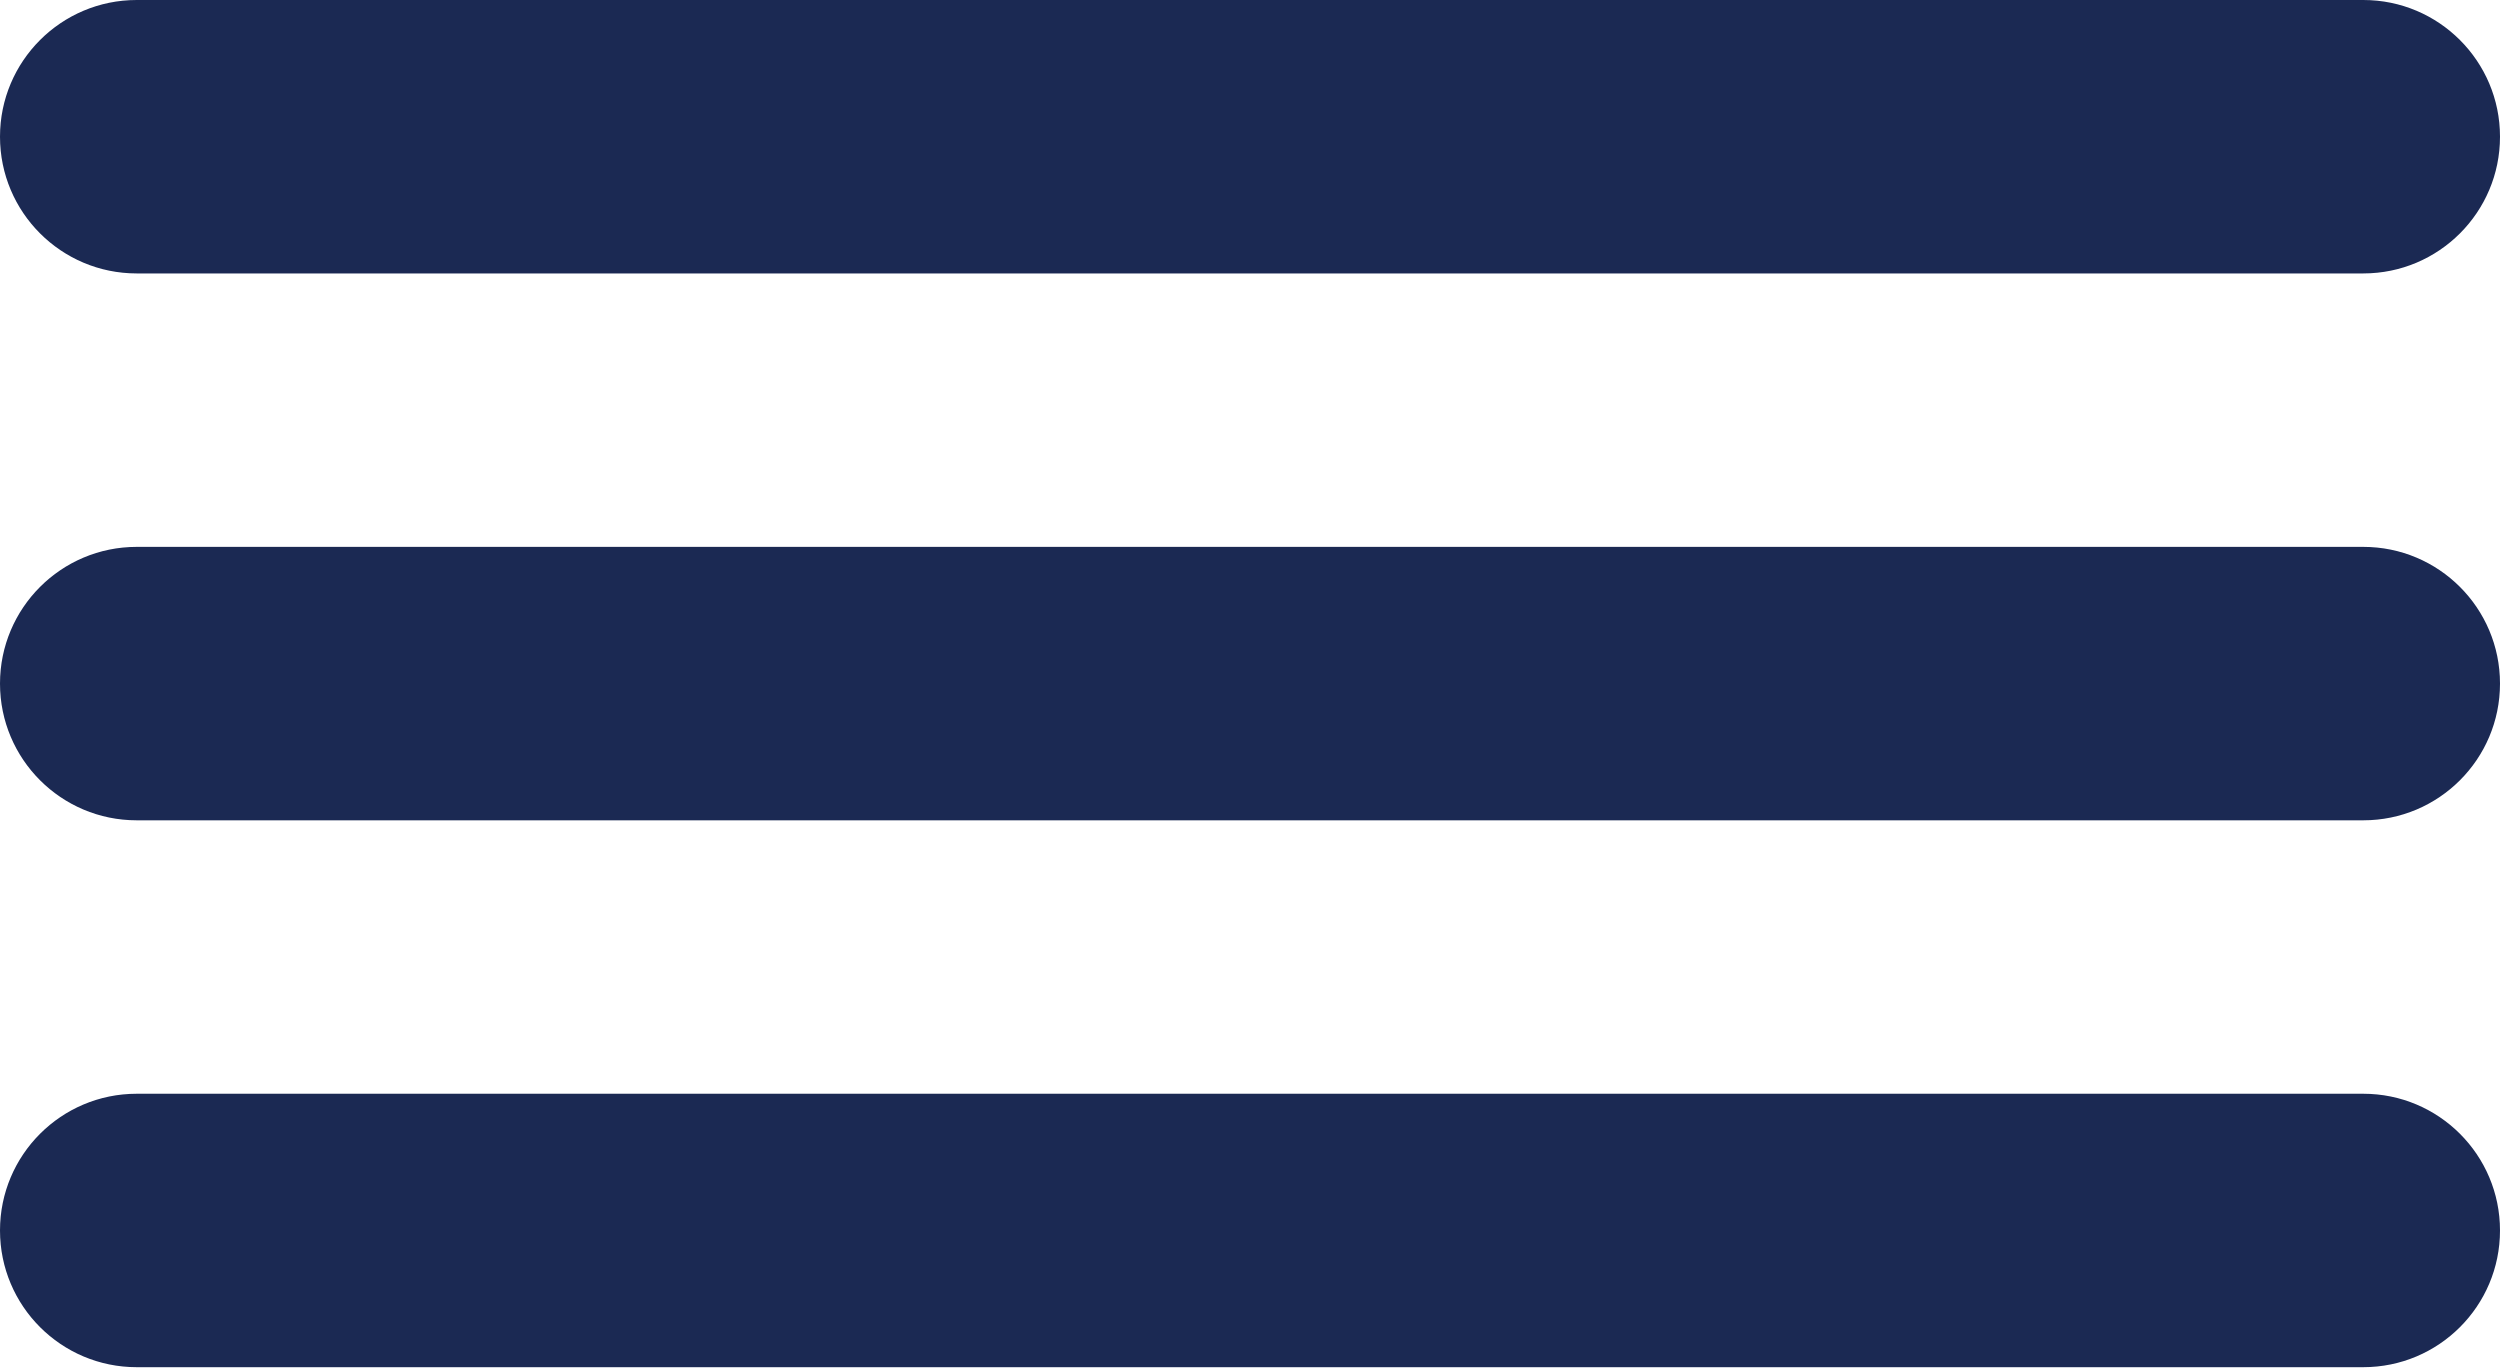
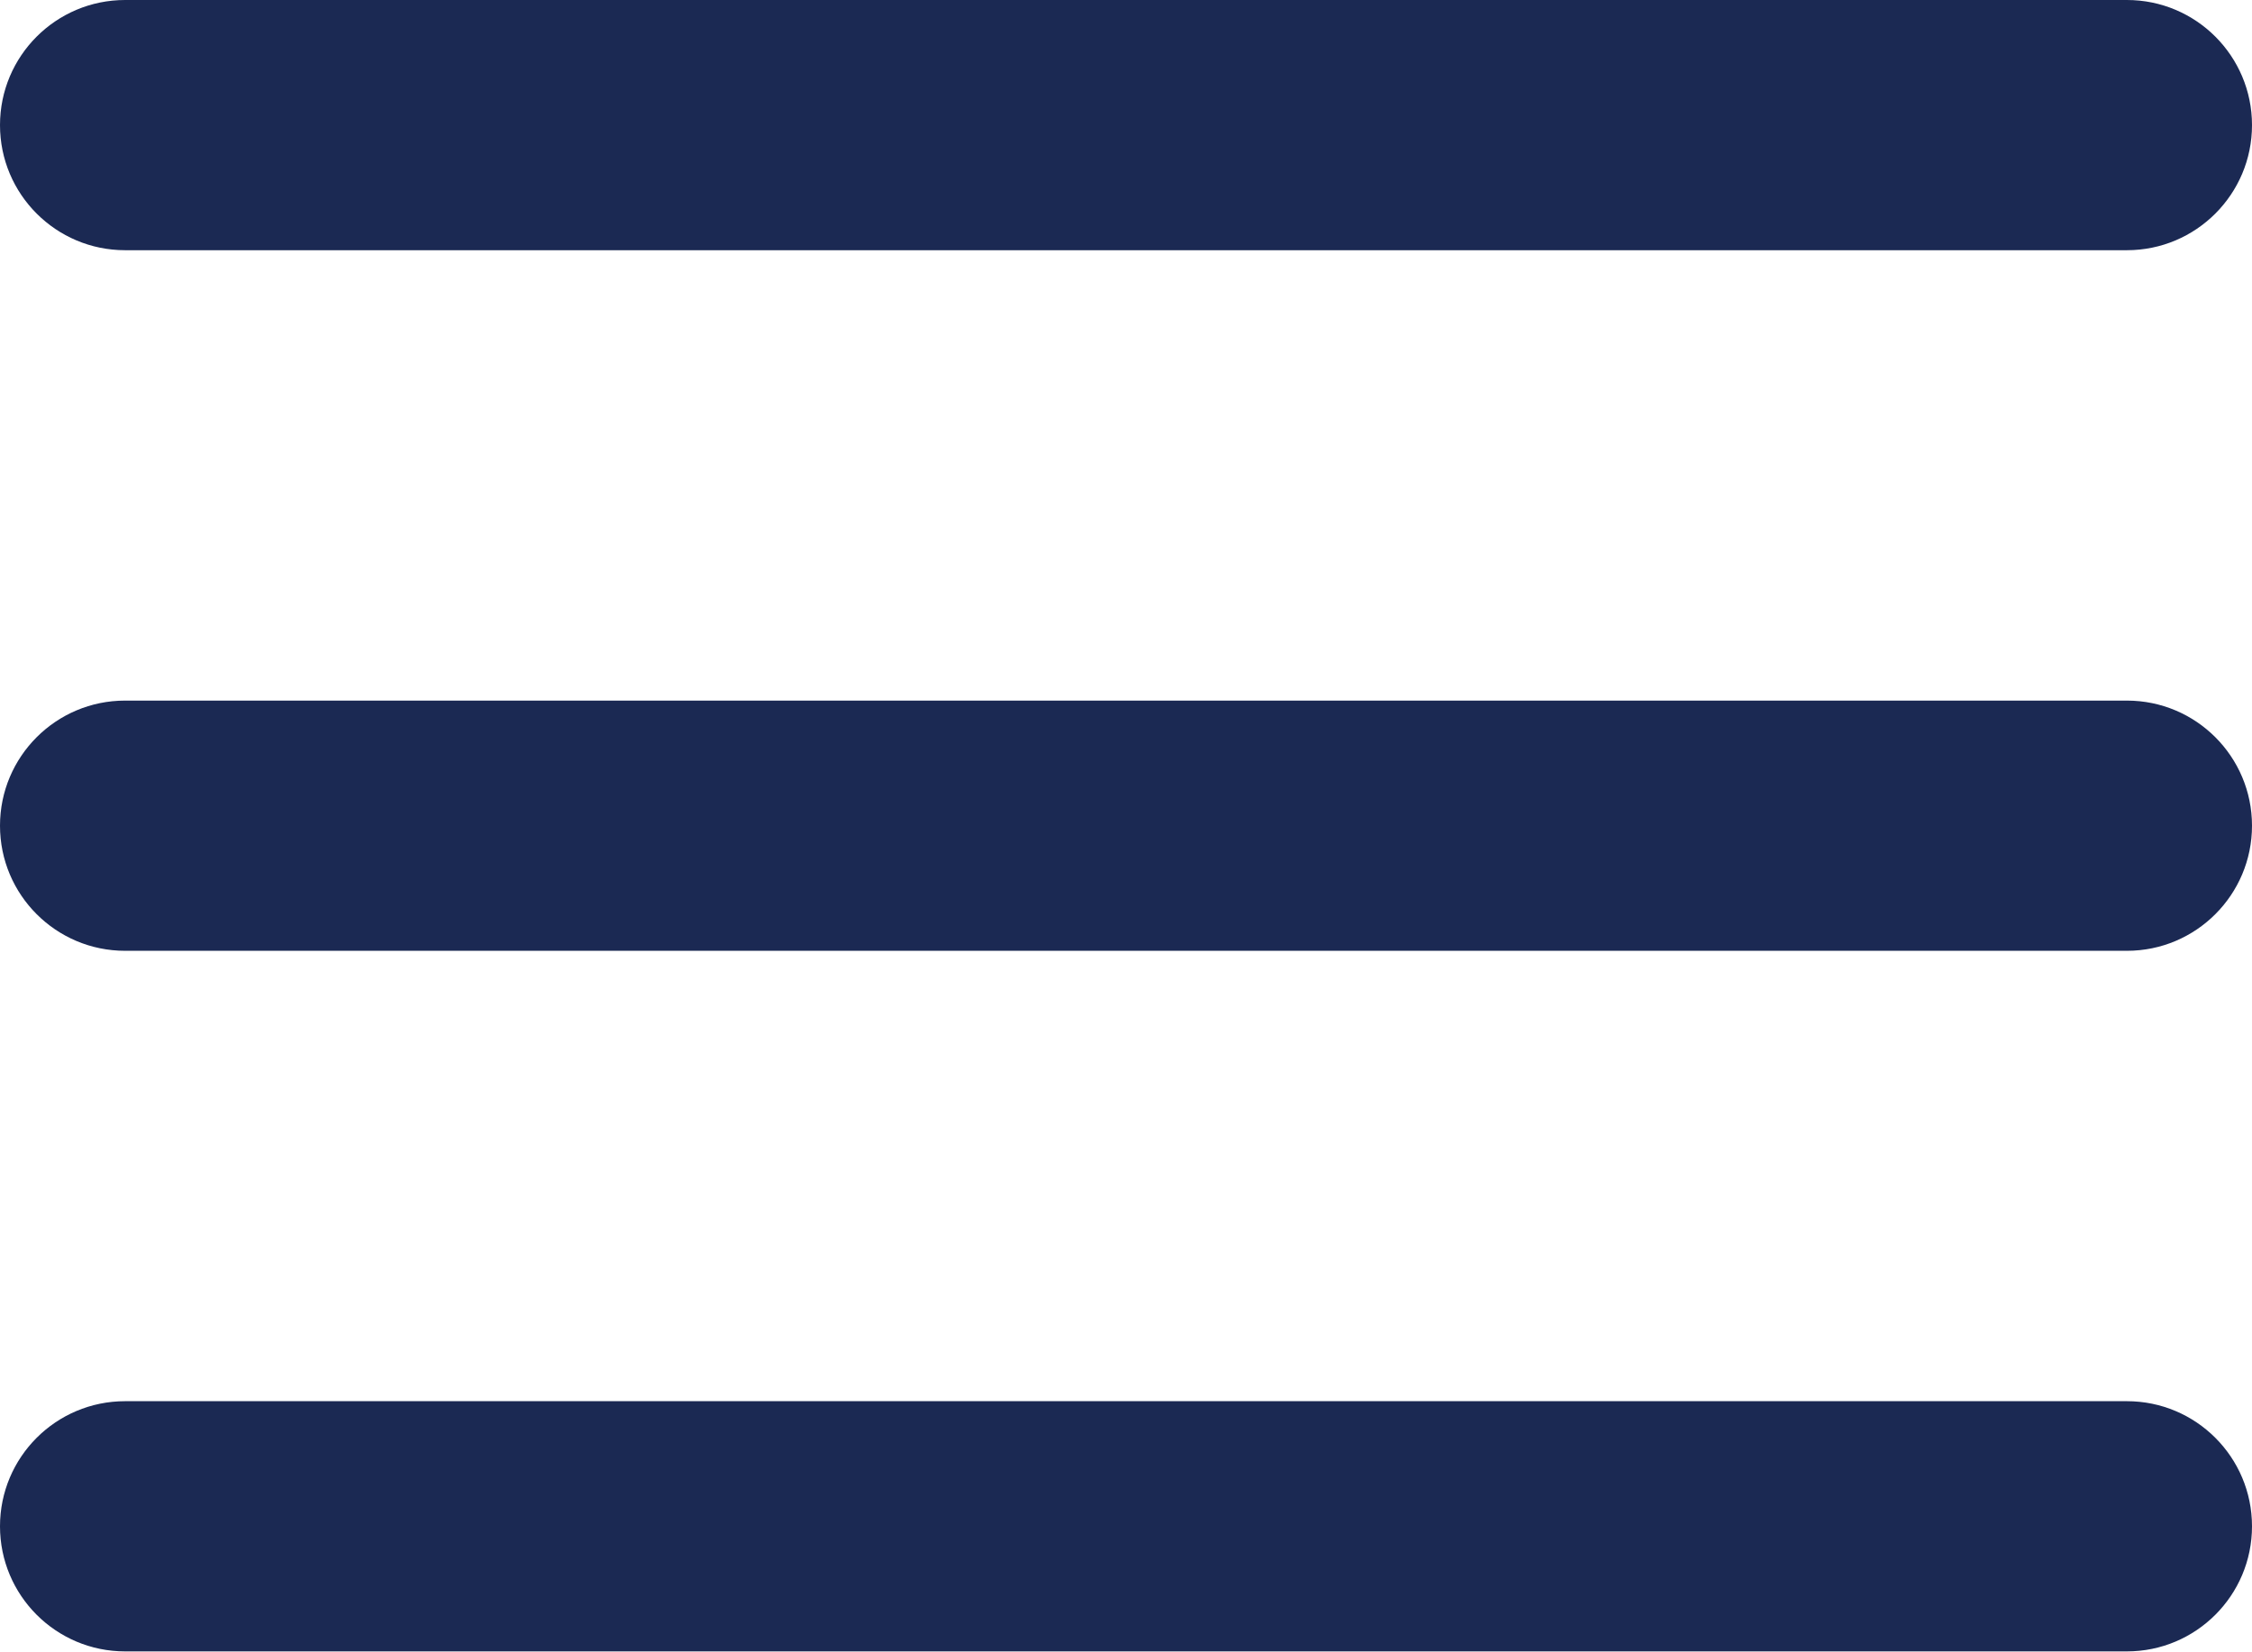
- <svg xmlns="http://www.w3.org/2000/svg" width="64" height="35" viewBox="0 0 64 35">
-   <g id="Groupe_148" data-name="Groupe 148" transform="translate(-1810 -52)">
-     <rect id="Rectangle_126" data-name="Rectangle 126" width="64" height="7" rx="3.5" transform="translate(1810 52)" fill="#1b2953" />
-     <rect id="Rectangle_127" data-name="Rectangle 127" width="64" height="7" rx="3.5" transform="translate(1810 66)" fill="#1b2953" />
-     <rect id="Rectangle_128" data-name="Rectangle 128" width="64" height="7" rx="3.5" transform="translate(1810 80)" fill="#1b2953" />
+ <svg xmlns="http://www.w3.org/2000/svg" width="45" height="33" viewBox="0 0 45 33">
+   <g id="Groupe_148" data-name="Groupe 148" transform="translate(-1809.695 -52)">
+     <rect id="Rectangle_126" data-name="Rectangle 126" width="45" height="5" rx="2.5" transform="translate(1809.695 52)" fill="#1b2953" />
+     <rect id="Rectangle_127" data-name="Rectangle 127" width="45" height="5" rx="2.5" transform="translate(1809.695 66)" fill="#1b2953" />
+     <rect id="Rectangle_128" data-name="Rectangle 128" width="45" height="5" rx="2.5" transform="translate(1809.695 80)" fill="#1b2953" />
  </g>
</svg>
